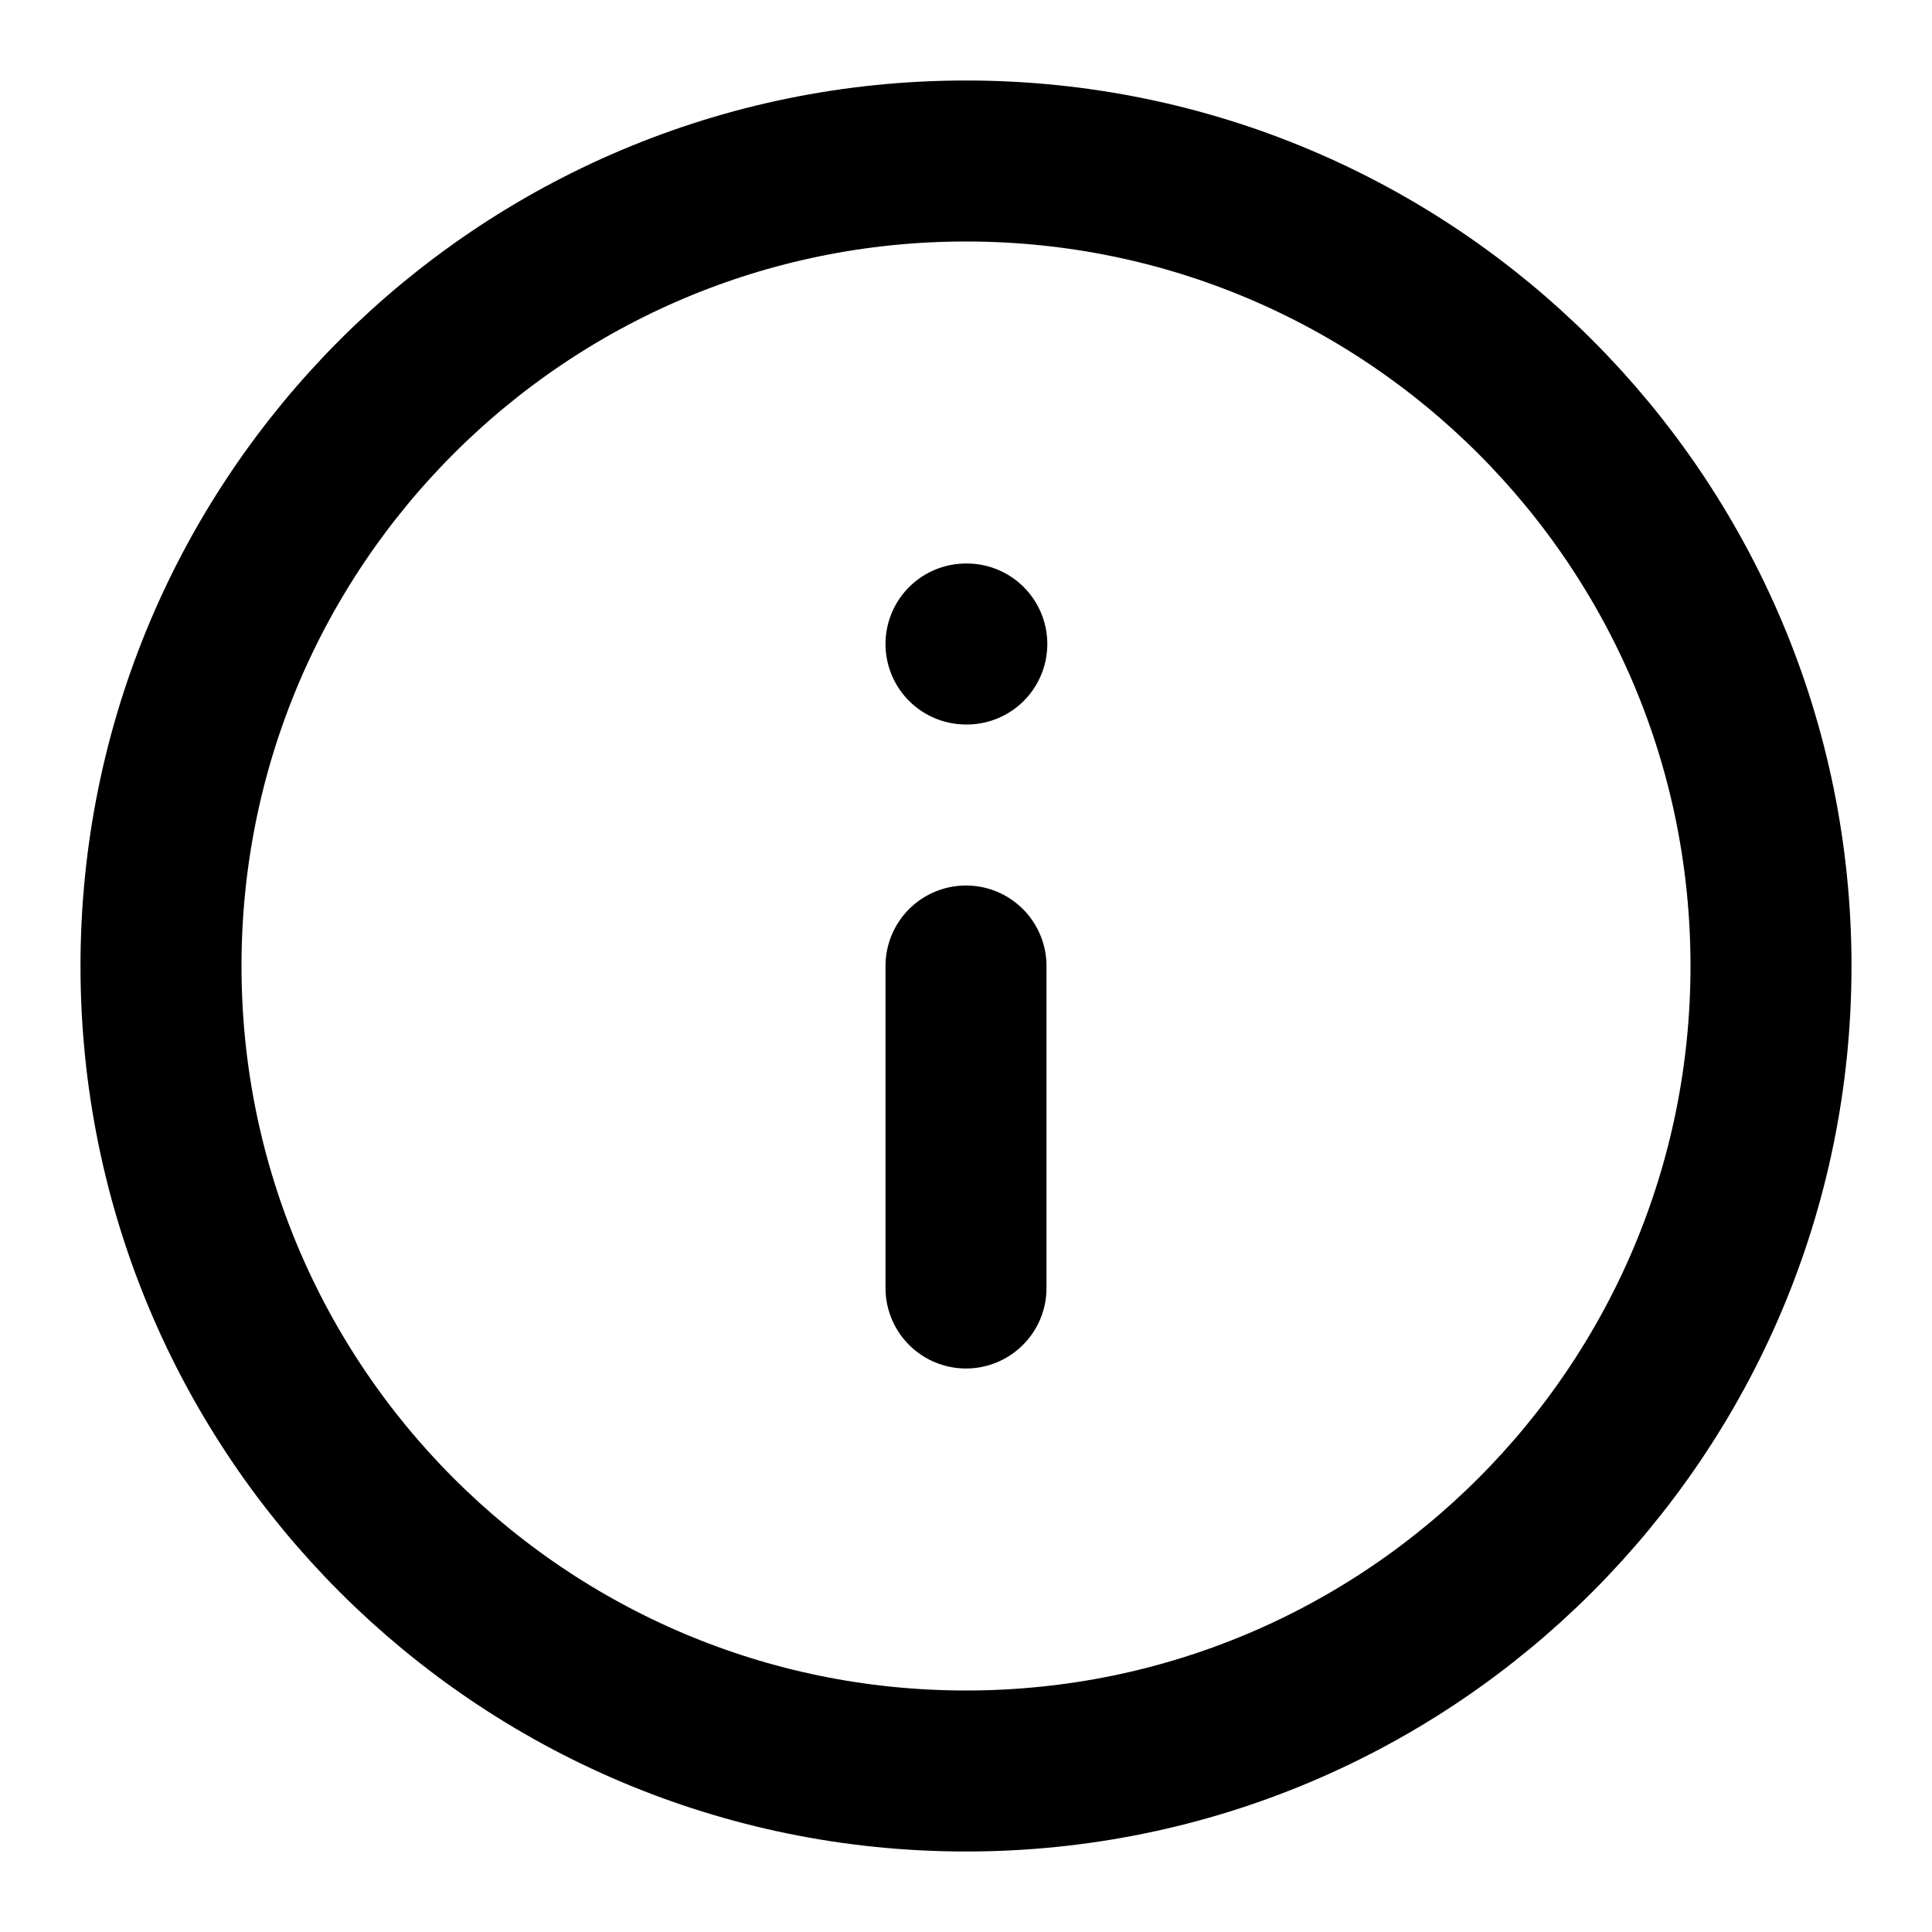
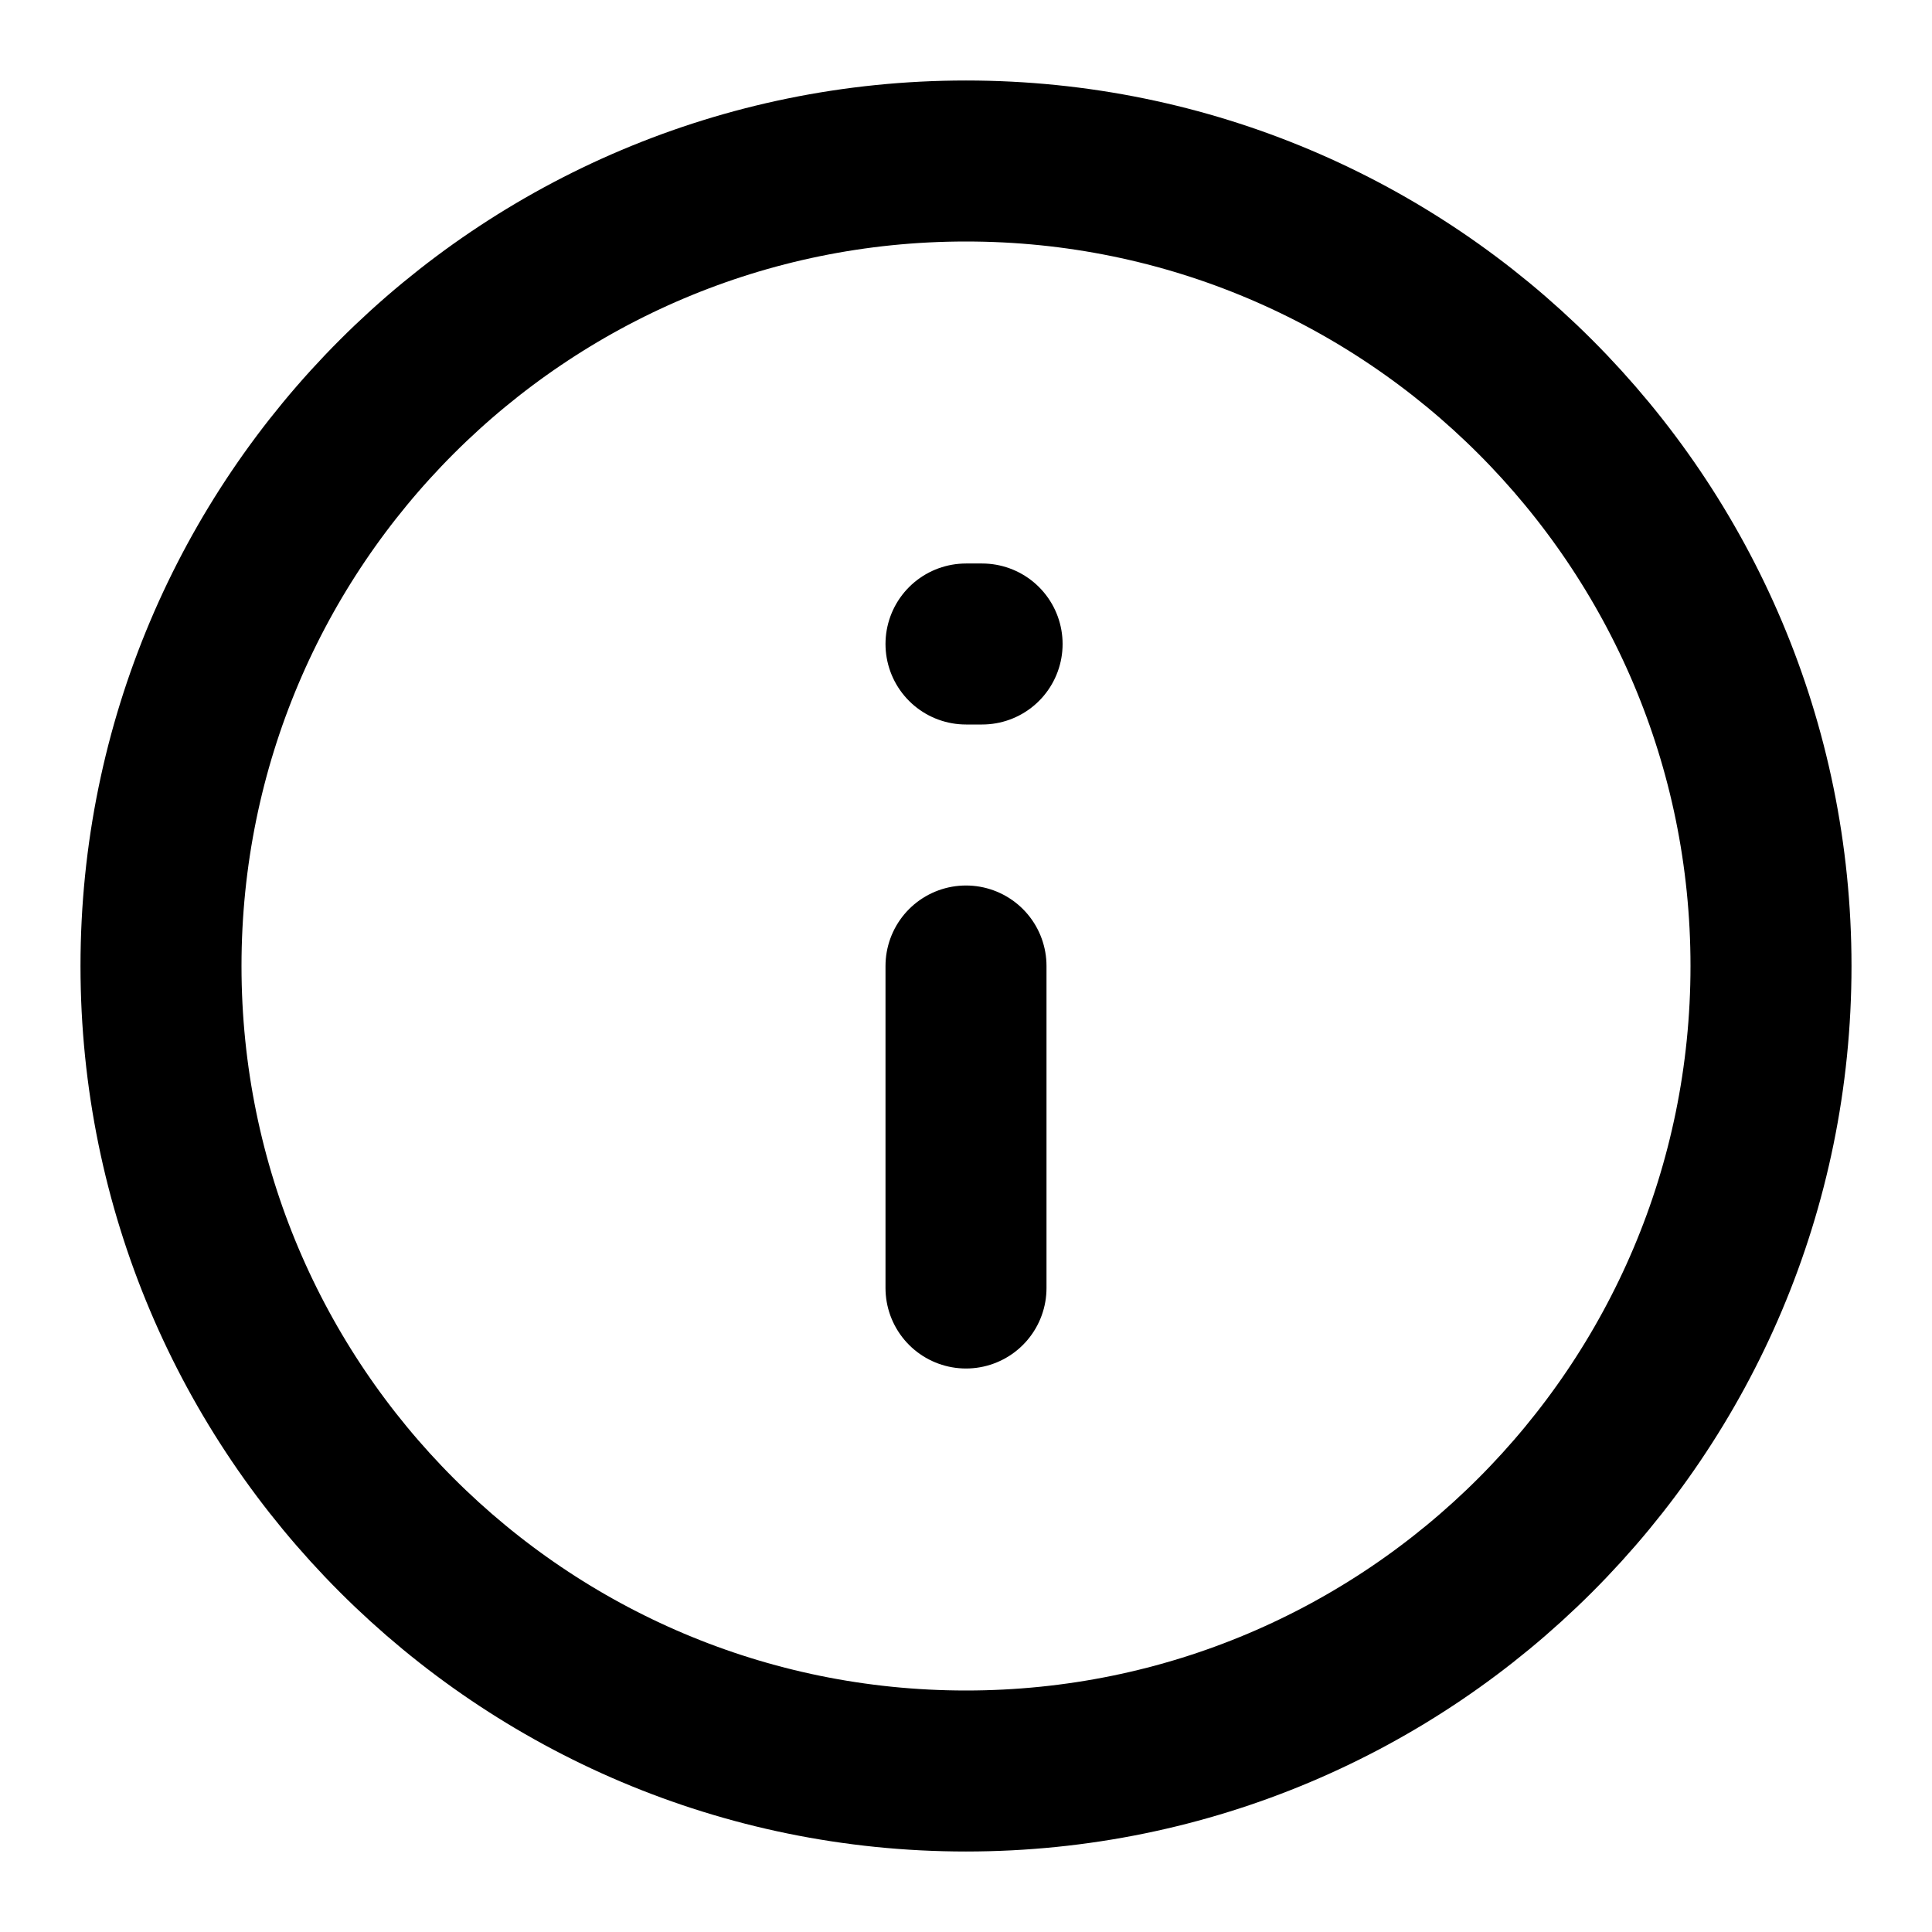
<svg xmlns="http://www.w3.org/2000/svg" width="24" height="24" viewBox="0 0 24 24" fill="none" stroke="black" stroke-width="2" stroke-linecap="round" stroke-linejoin="round" class="lucide lucide-info-icon lucide-info">
  <circle cx="12" cy="12" r="10" />
-   <path d="M12 16v-4" />
-   <path d="M12 8h.01" />
+   <path d="M 12 16 v -4" />
+   <path d="M 12 8 h .2" />
</svg>
